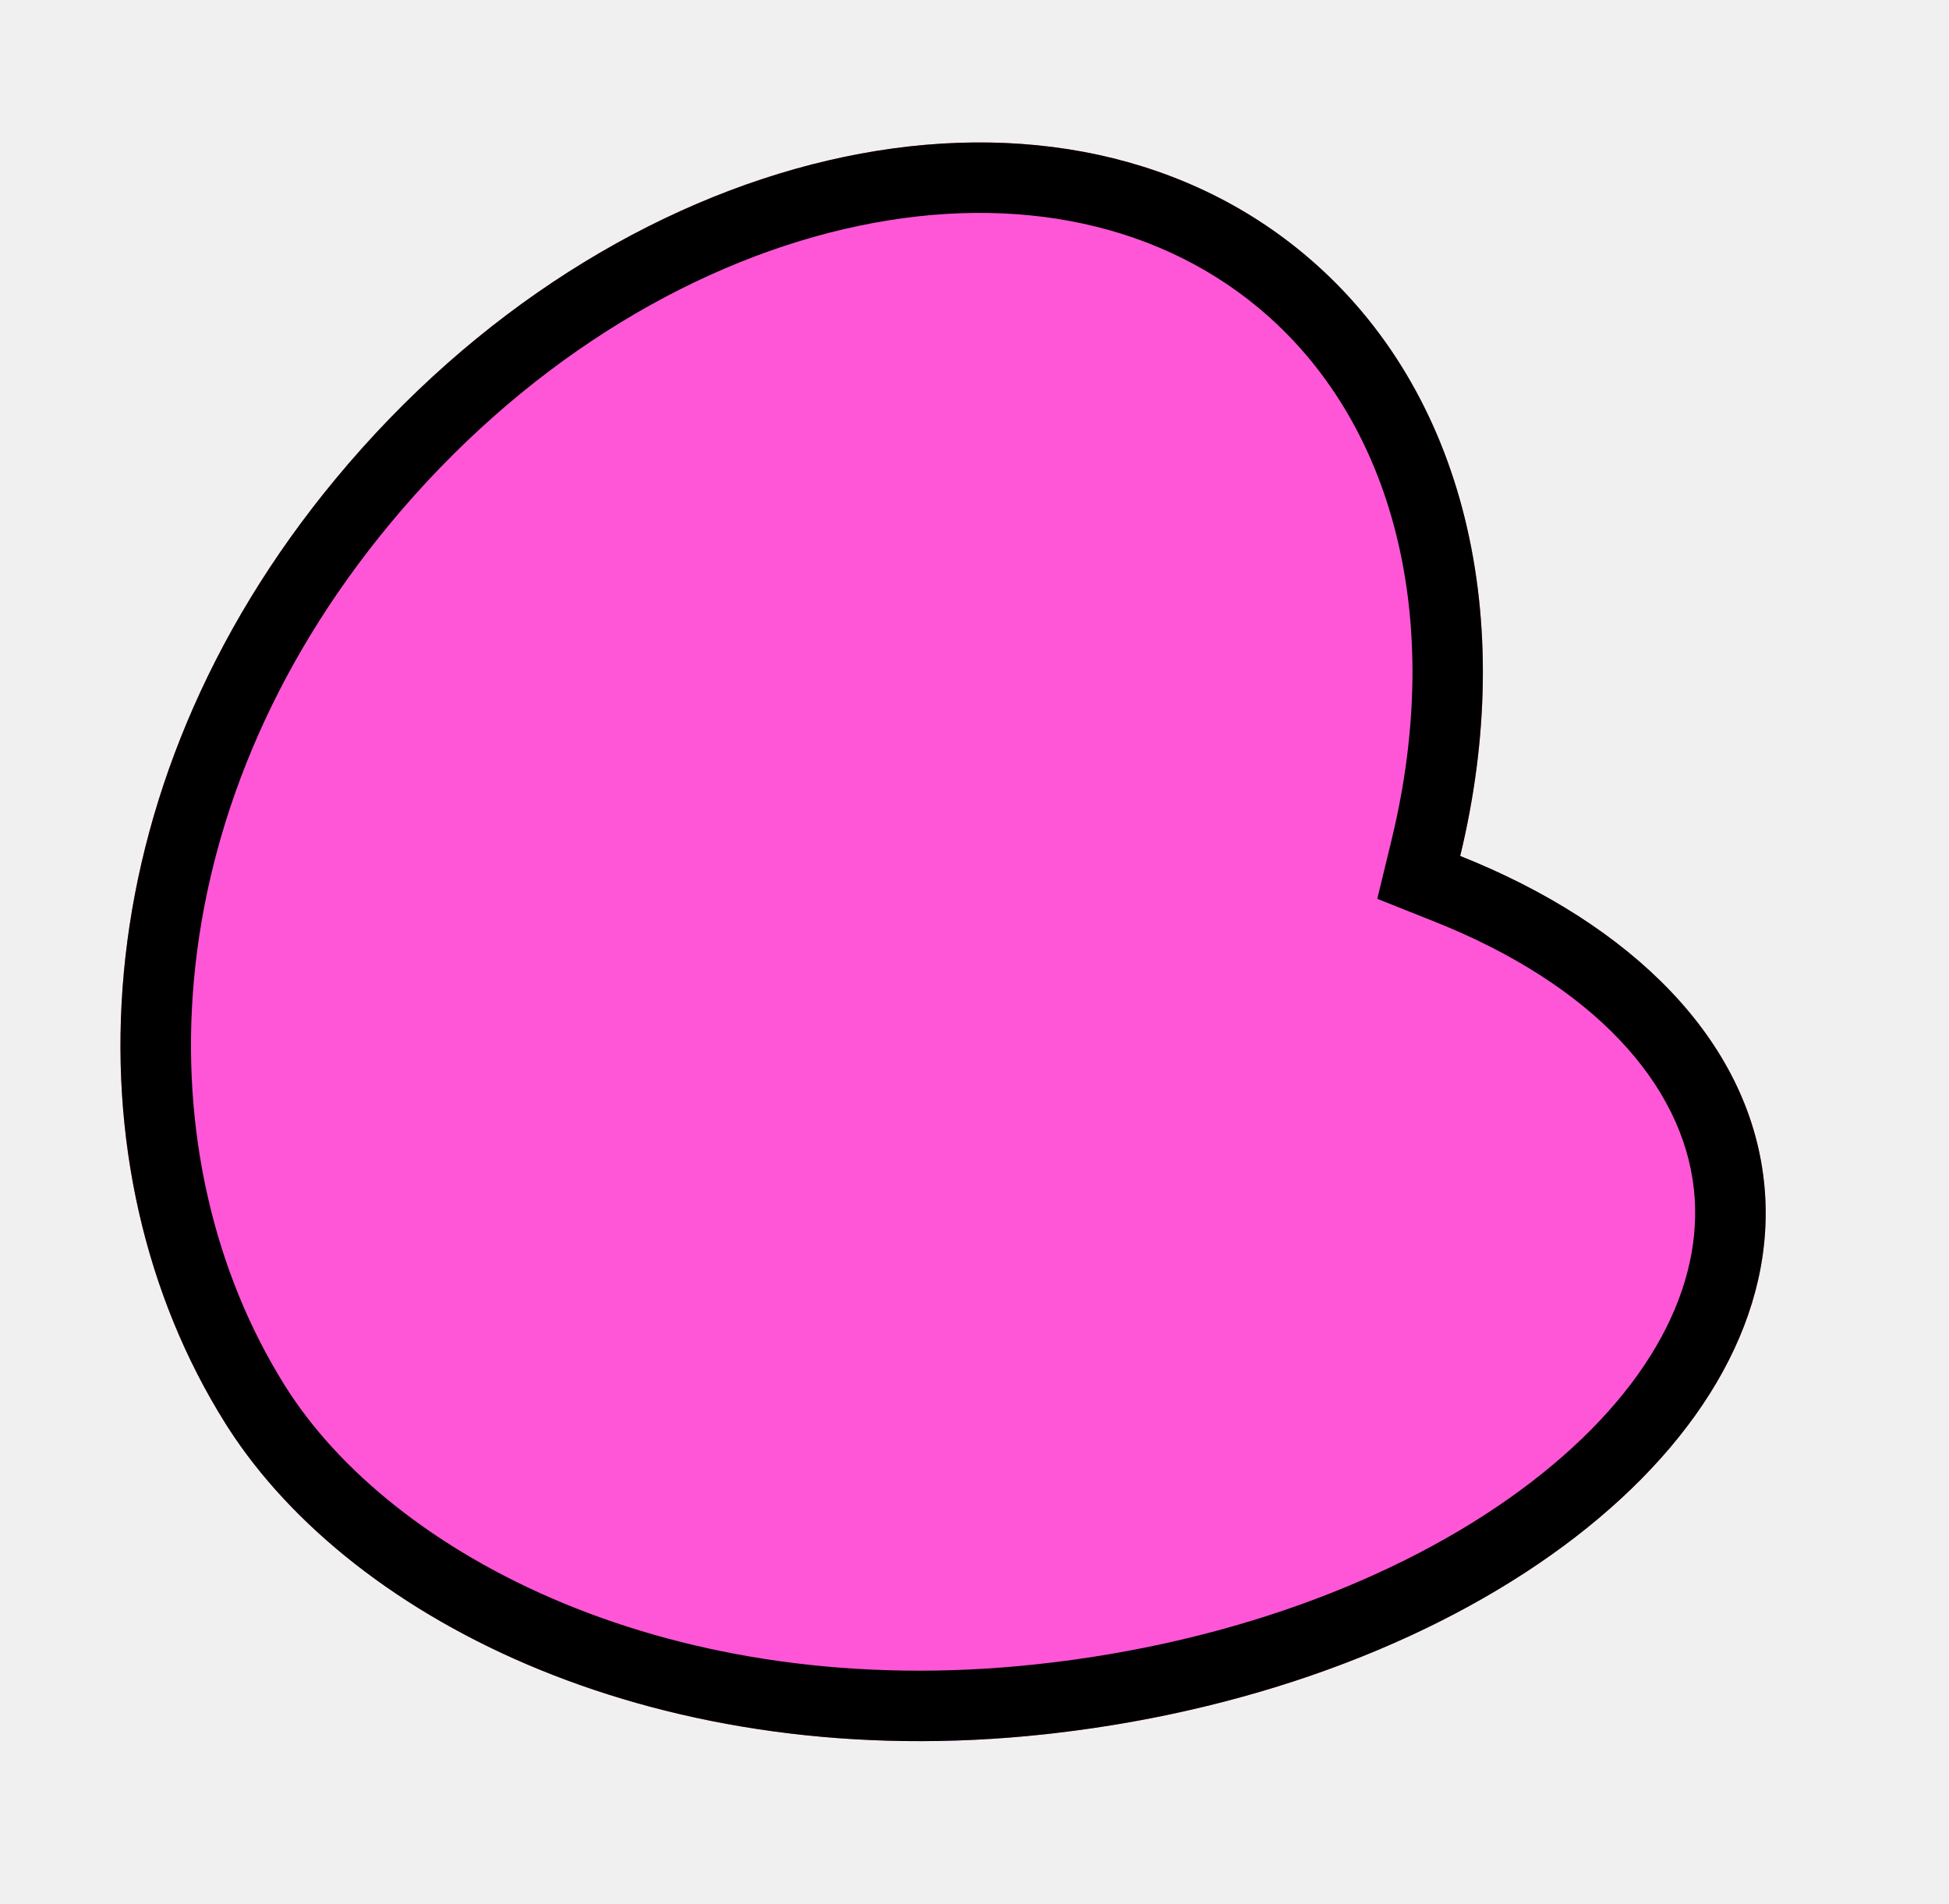
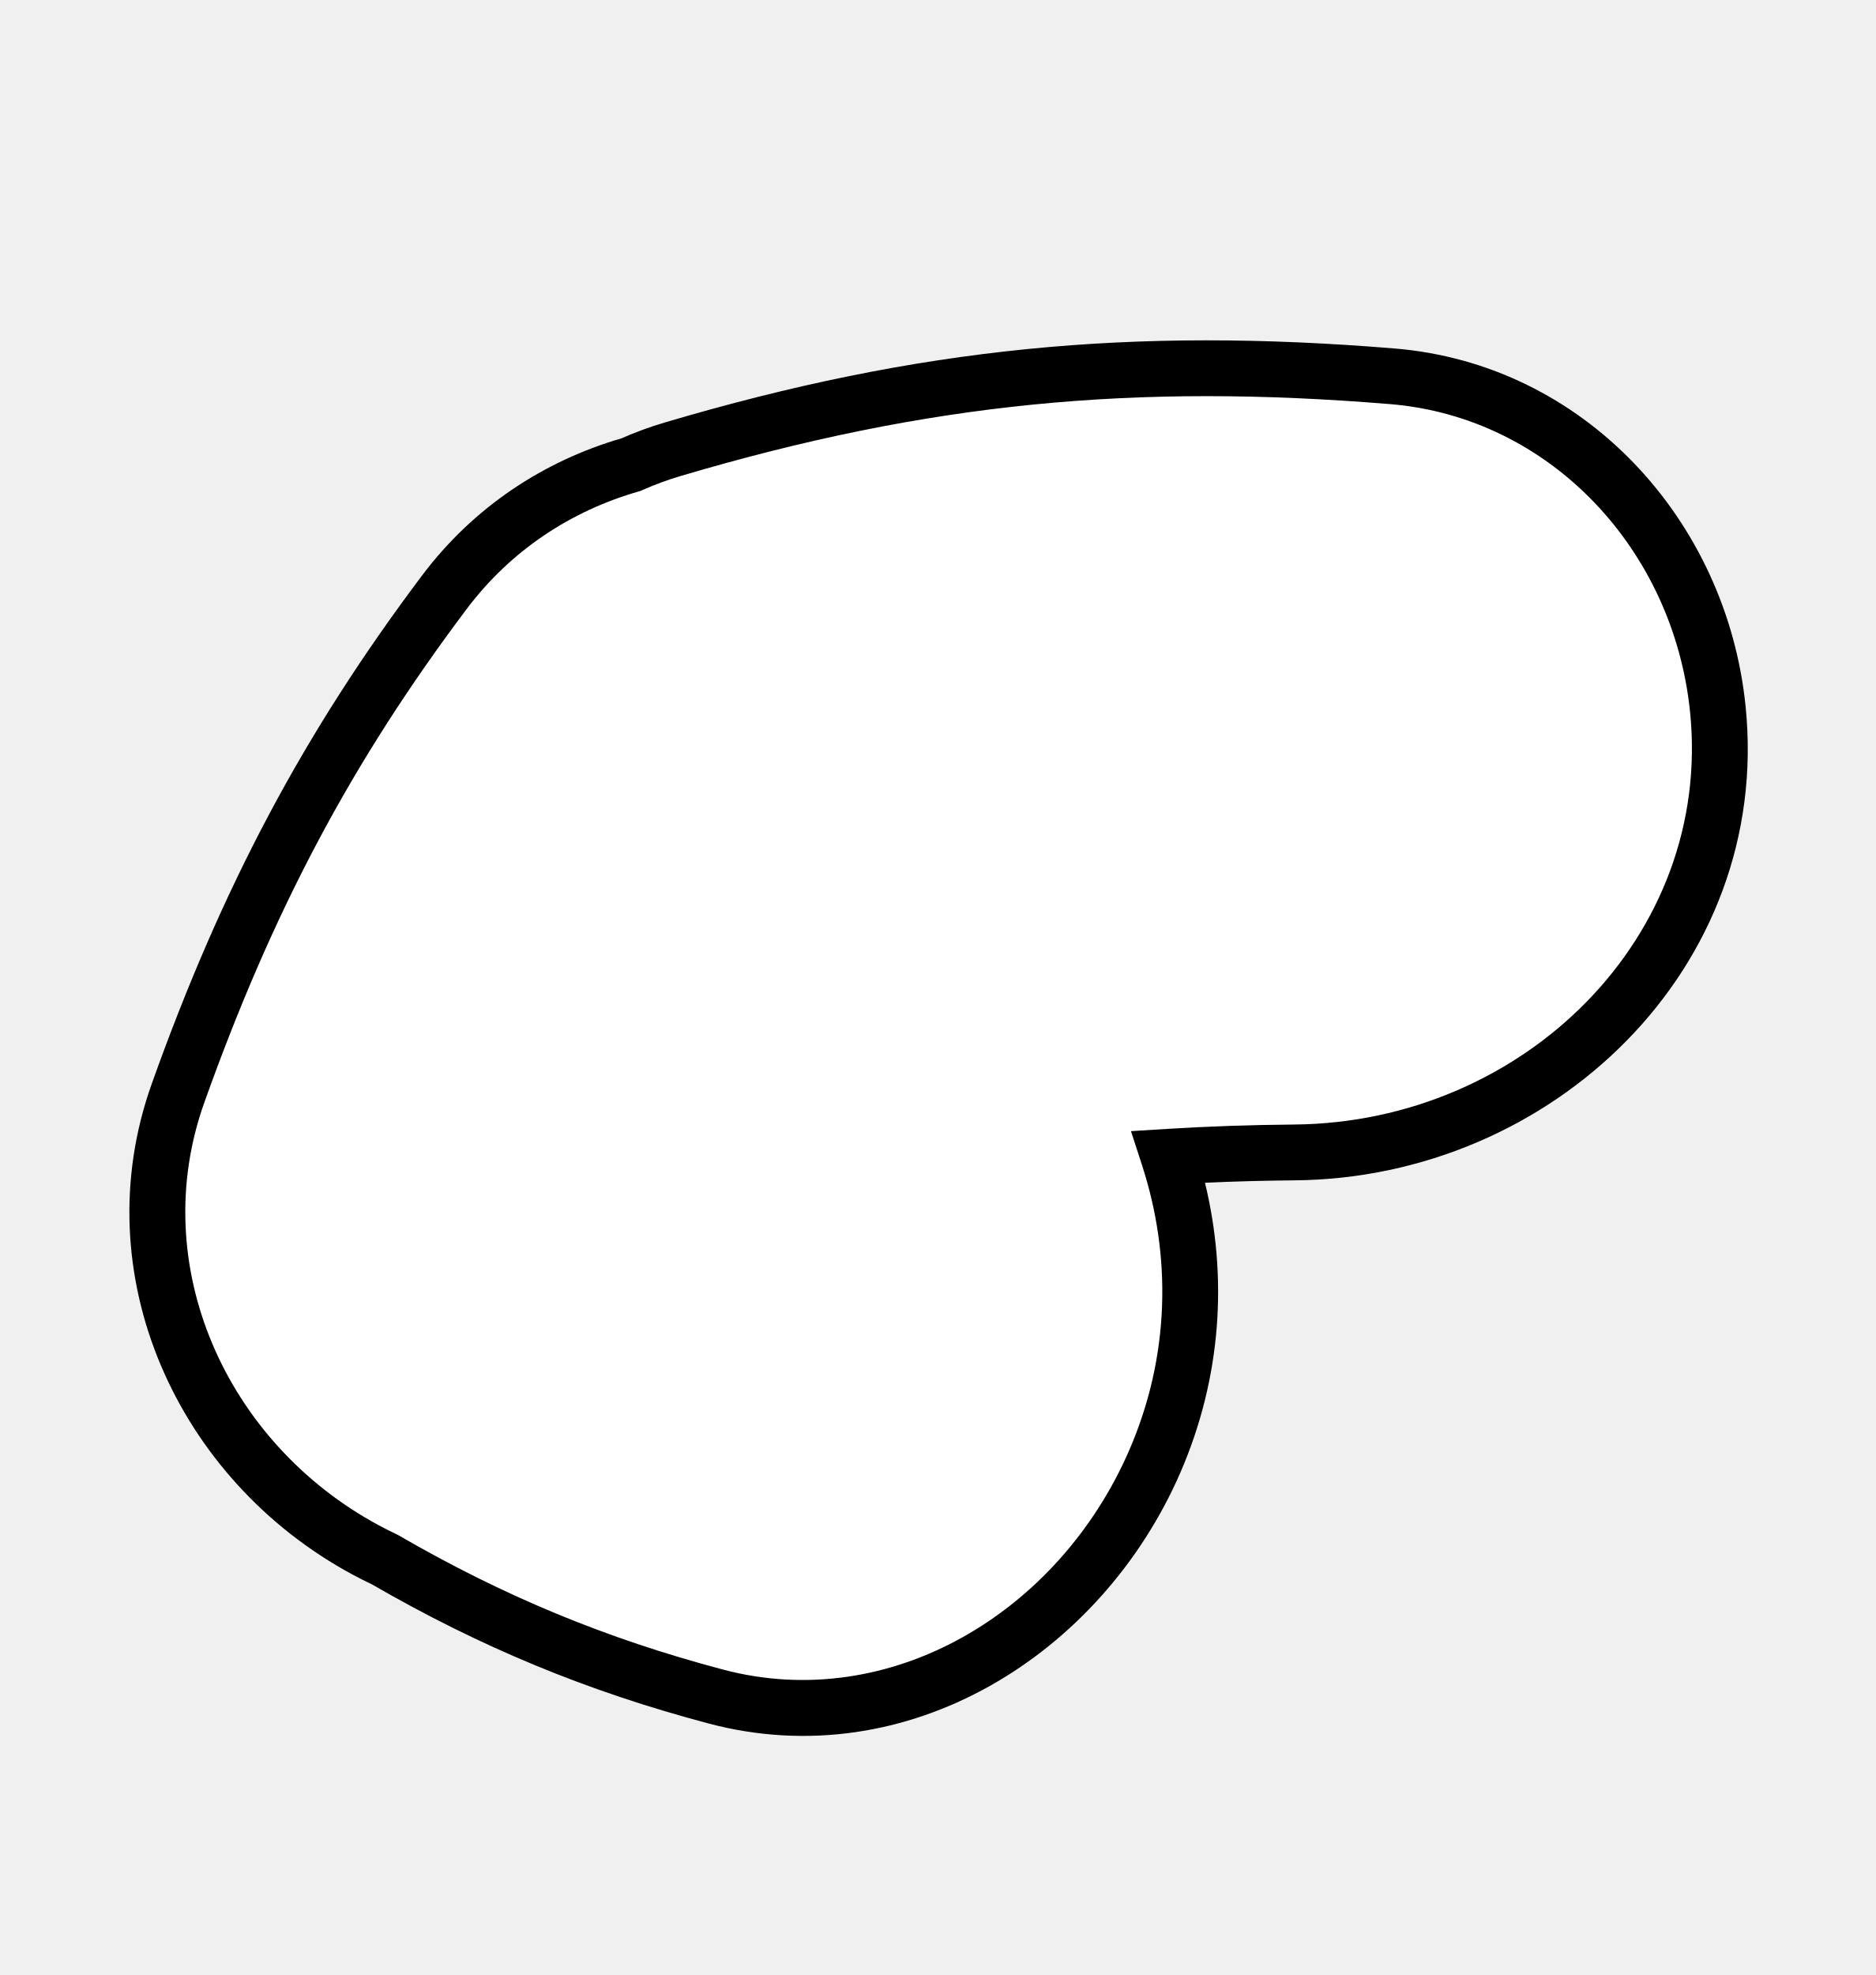
- <svg xmlns="http://www.w3.org/2000/svg" width="553" height="540" viewBox="0 0 553 540" fill="none">
-   <path d="M63.968 403.853C18.57 331.561 22.077 224.117 95.232 135.854C174.337 40.413 297.224 11.746 369.708 71.823C416.075 110.254 430.583 175.691 414.311 242.841C463.089 262.254 496.158 295.09 500.505 335.237C508.467 408.764 417.072 478.964 296.37 492.033C187.127 503.862 99.17 459.909 63.968 403.853Z" fill="#FF56D8" />
-   <path d="M63.968 403.852C18.57 331.56 22.077 224.117 95.232 135.854C174.337 40.414 297.224 11.746 369.708 71.823L370.788 72.729C416.299 111.277 430.456 176.216 414.311 242.841C463.089 262.254 496.159 295.09 500.506 335.237L500.594 336.098C507.696 408.737 418.024 477.921 299.194 491.716L296.371 492.033C187.981 503.77 100.546 460.593 64.803 405.165L63.968 403.852ZM110.63 148.617C42.415 230.919 40.559 328.968 80.905 393.217C111.083 441.273 190.621 483.366 294.217 472.149C351.531 465.943 400.926 446.237 434.504 420.446C468.409 394.403 483.565 364.574 480.621 337.39C477.409 307.724 452.31 279.49 406.915 261.423L390.785 255.003L394.873 238.131C409.937 175.964 395.712 119.354 356.945 87.222C326.554 62.032 284.52 54.493 239.496 64.997C194.454 75.504 147.65 103.952 110.63 148.617Z" fill="black" />
+ <svg xmlns="http://www.w3.org/2000/svg" width="437" height="460" viewBox="0 0 437 460" fill="none">
+   <path d="M324.33 87.642C365.118 90.993 396.035 124.595 400.157 165.157C405.913 221.81 358.205 267.929 301.527 268.413C291.533 268.498 281.805 268.829 272.226 269.423C279.547 291.954 279.198 316.878 269.014 340.352C251.593 380.505 209.39 406.428 166.781 395.149C138.882 387.764 114.514 377.643 89.681 363.268C88.156 362.547 86.64 361.782 85.134 360.969C46.892 340.325 26.797 295.726 41.463 254.632C57.666 209.23 76.338 174.077 103.505 137.952C114.784 122.953 130.122 113.046 147 108.212C150.088 106.834 153.302 105.642 156.633 104.655C215.276 87.282 264.039 82.69 324.33 87.642Z" fill="white" />
+   <path d="M324.86 81.166C369.098 84.8 402.218 121.162 406.622 164.502C412.821 225.521 361.501 274.404 301.58 274.915C294.492 274.975 287.543 275.162 280.692 275.478C285.977 297.238 284.624 320.701 274.975 342.94C256.549 385.41 211.453 413.699 165.116 401.434C136.737 393.922 111.898 383.616 86.648 369.024C85.108 368.291 83.572 367.515 82.044 366.691C41.319 344.706 19.47 296.916 35.34 252.449C51.748 206.473 70.721 170.732 98.308 134.047C110.393 117.977 126.794 107.334 144.779 102.09C147.995 100.676 151.333 99.448 154.785 98.425C214.228 80.815 263.8 76.15 324.86 81.166ZM393.688 165.816C389.849 128.032 361.133 97.189 323.796 94.122C264.275 89.232 216.32 93.753 158.478 110.889C155.421 111.794 152.476 112.887 149.649 114.149L149.229 114.336L148.789 114.462C133.186 118.932 119.076 128.06 108.698 141.861C81.952 177.426 63.582 211.99 47.584 256.818C34.122 294.54 52.462 335.949 88.22 355.251C89.621 356.008 91.035 356.721 92.46 357.395L92.703 357.51L92.935 357.645C117.274 371.733 141.107 381.632 168.442 388.868C207.323 399.159 246.633 375.603 263.049 337.766C272.564 315.835 272.904 292.55 266.042 271.432L263.451 263.455L271.822 262.936C281.524 262.335 291.368 262.001 301.47 261.915C354.906 261.459 399 218.101 393.688 165.816Z" fill="black" />
</svg>
